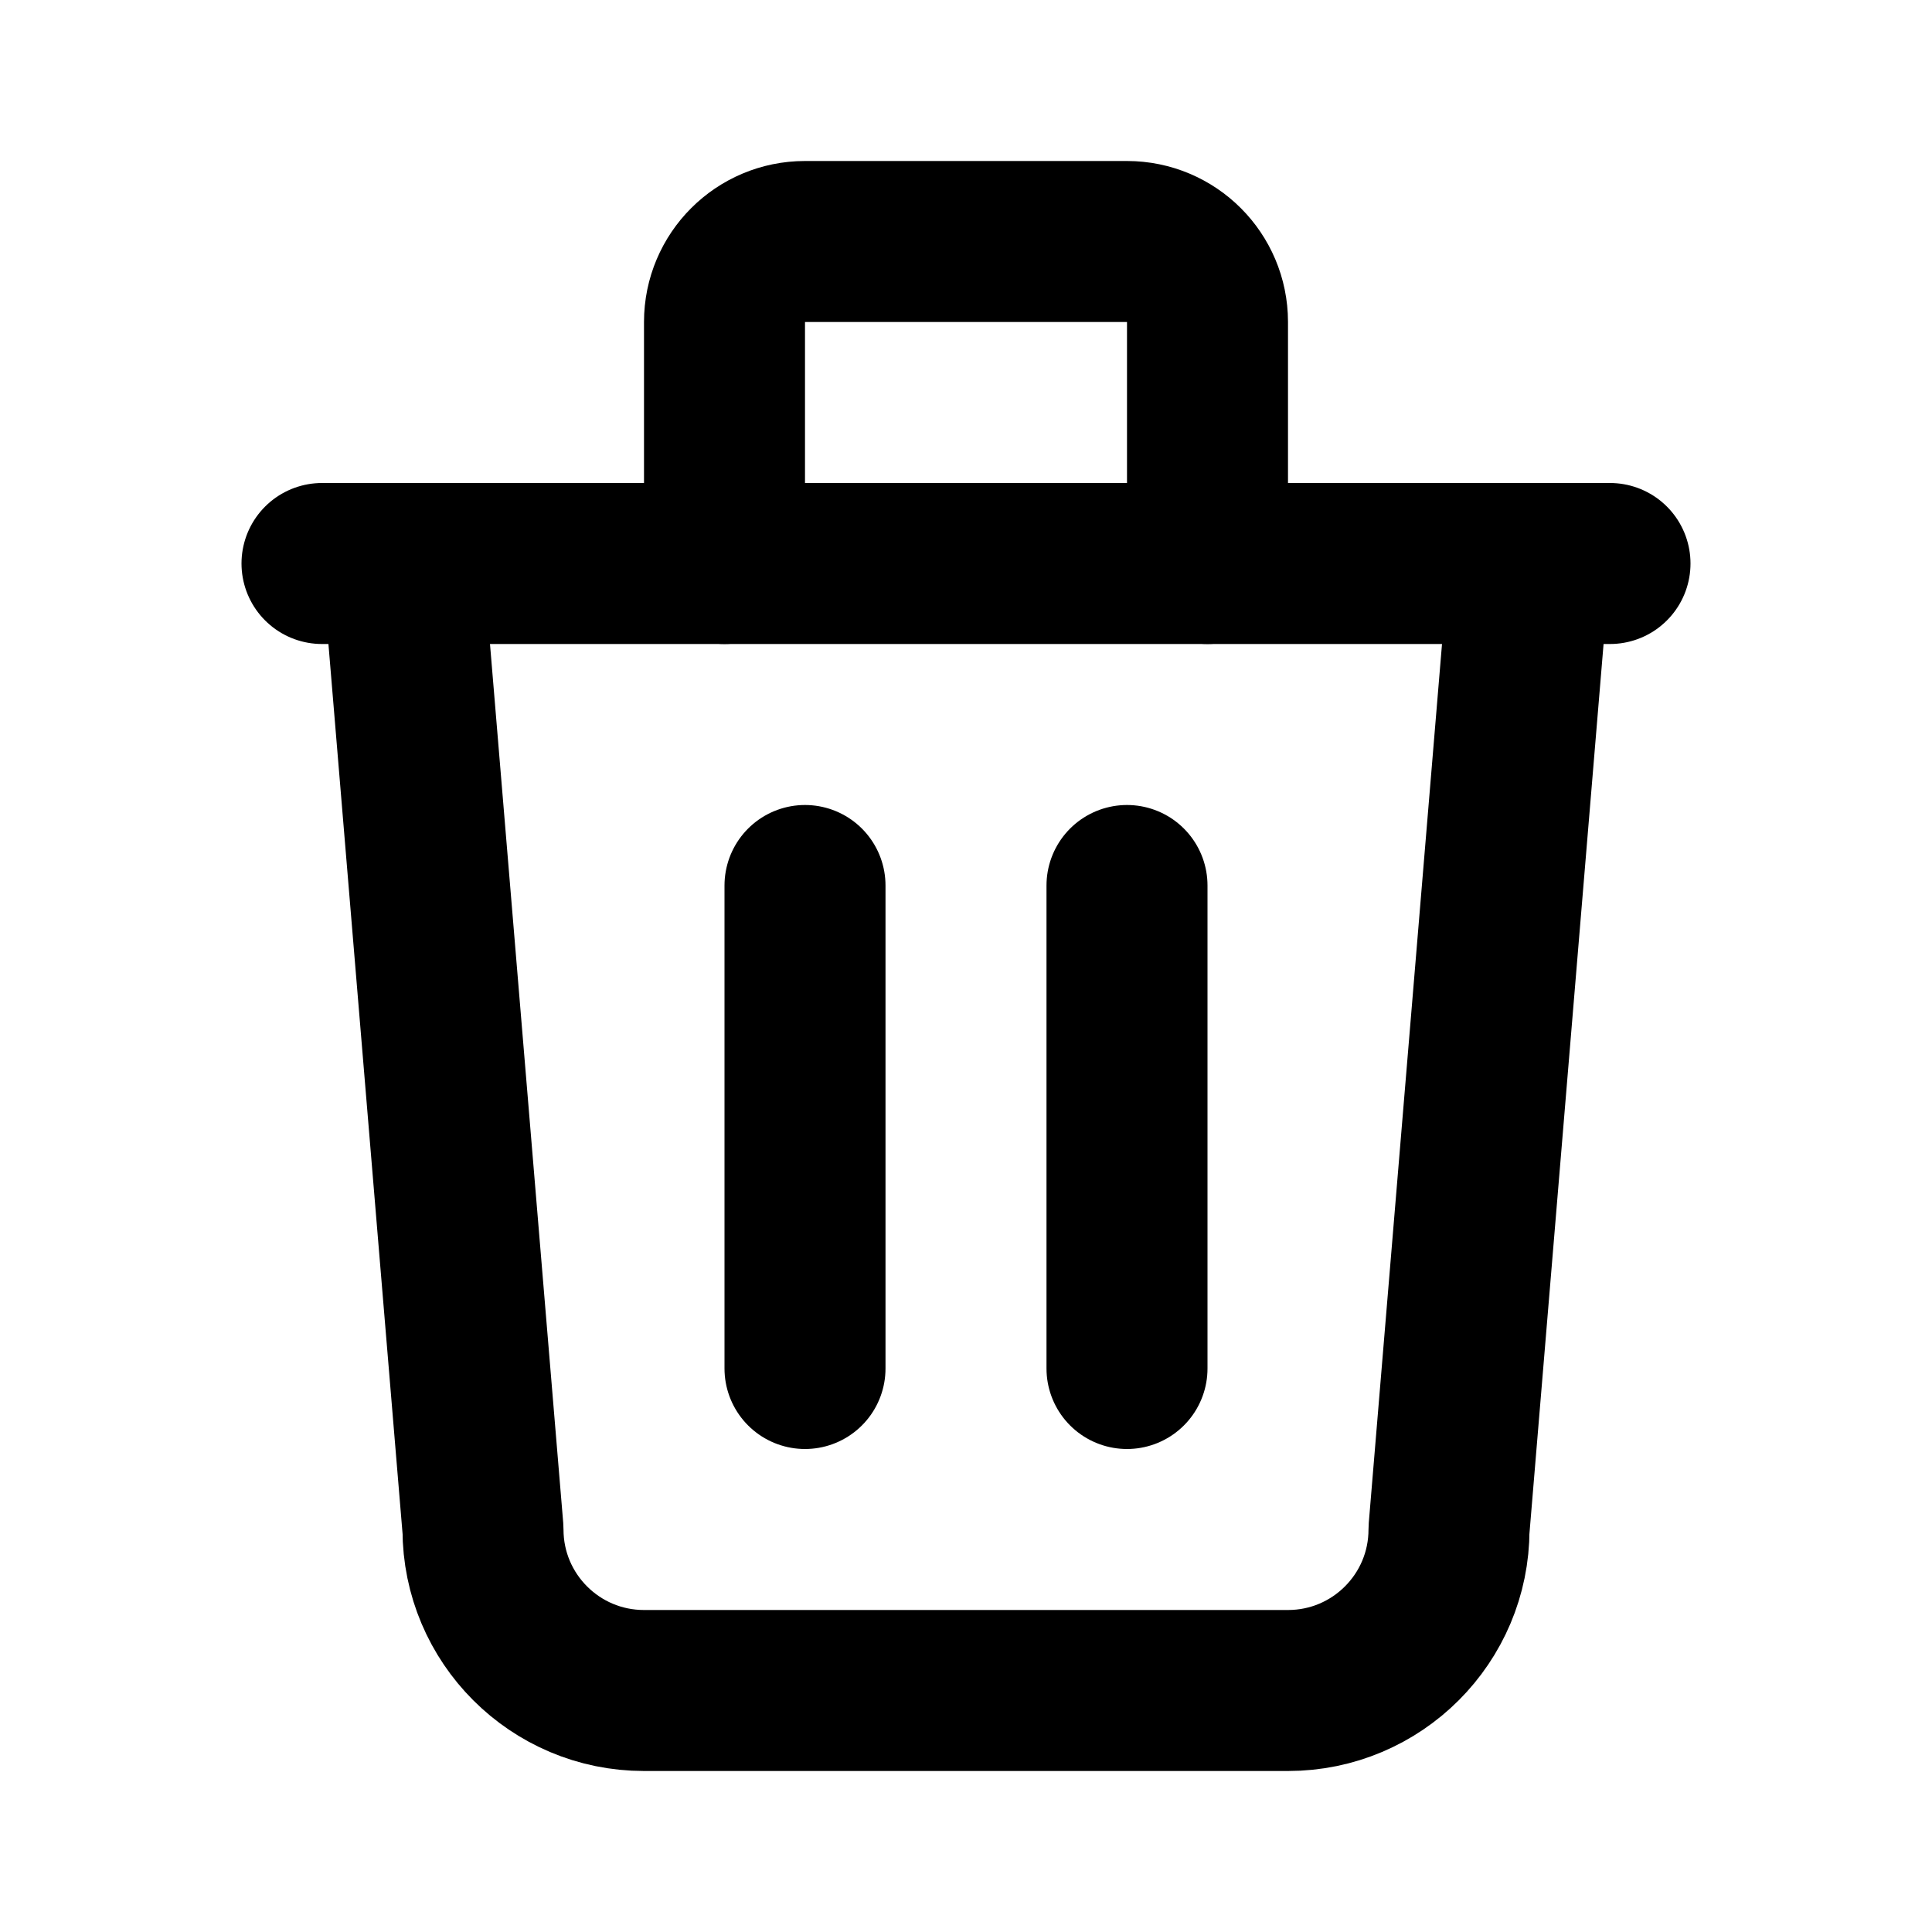
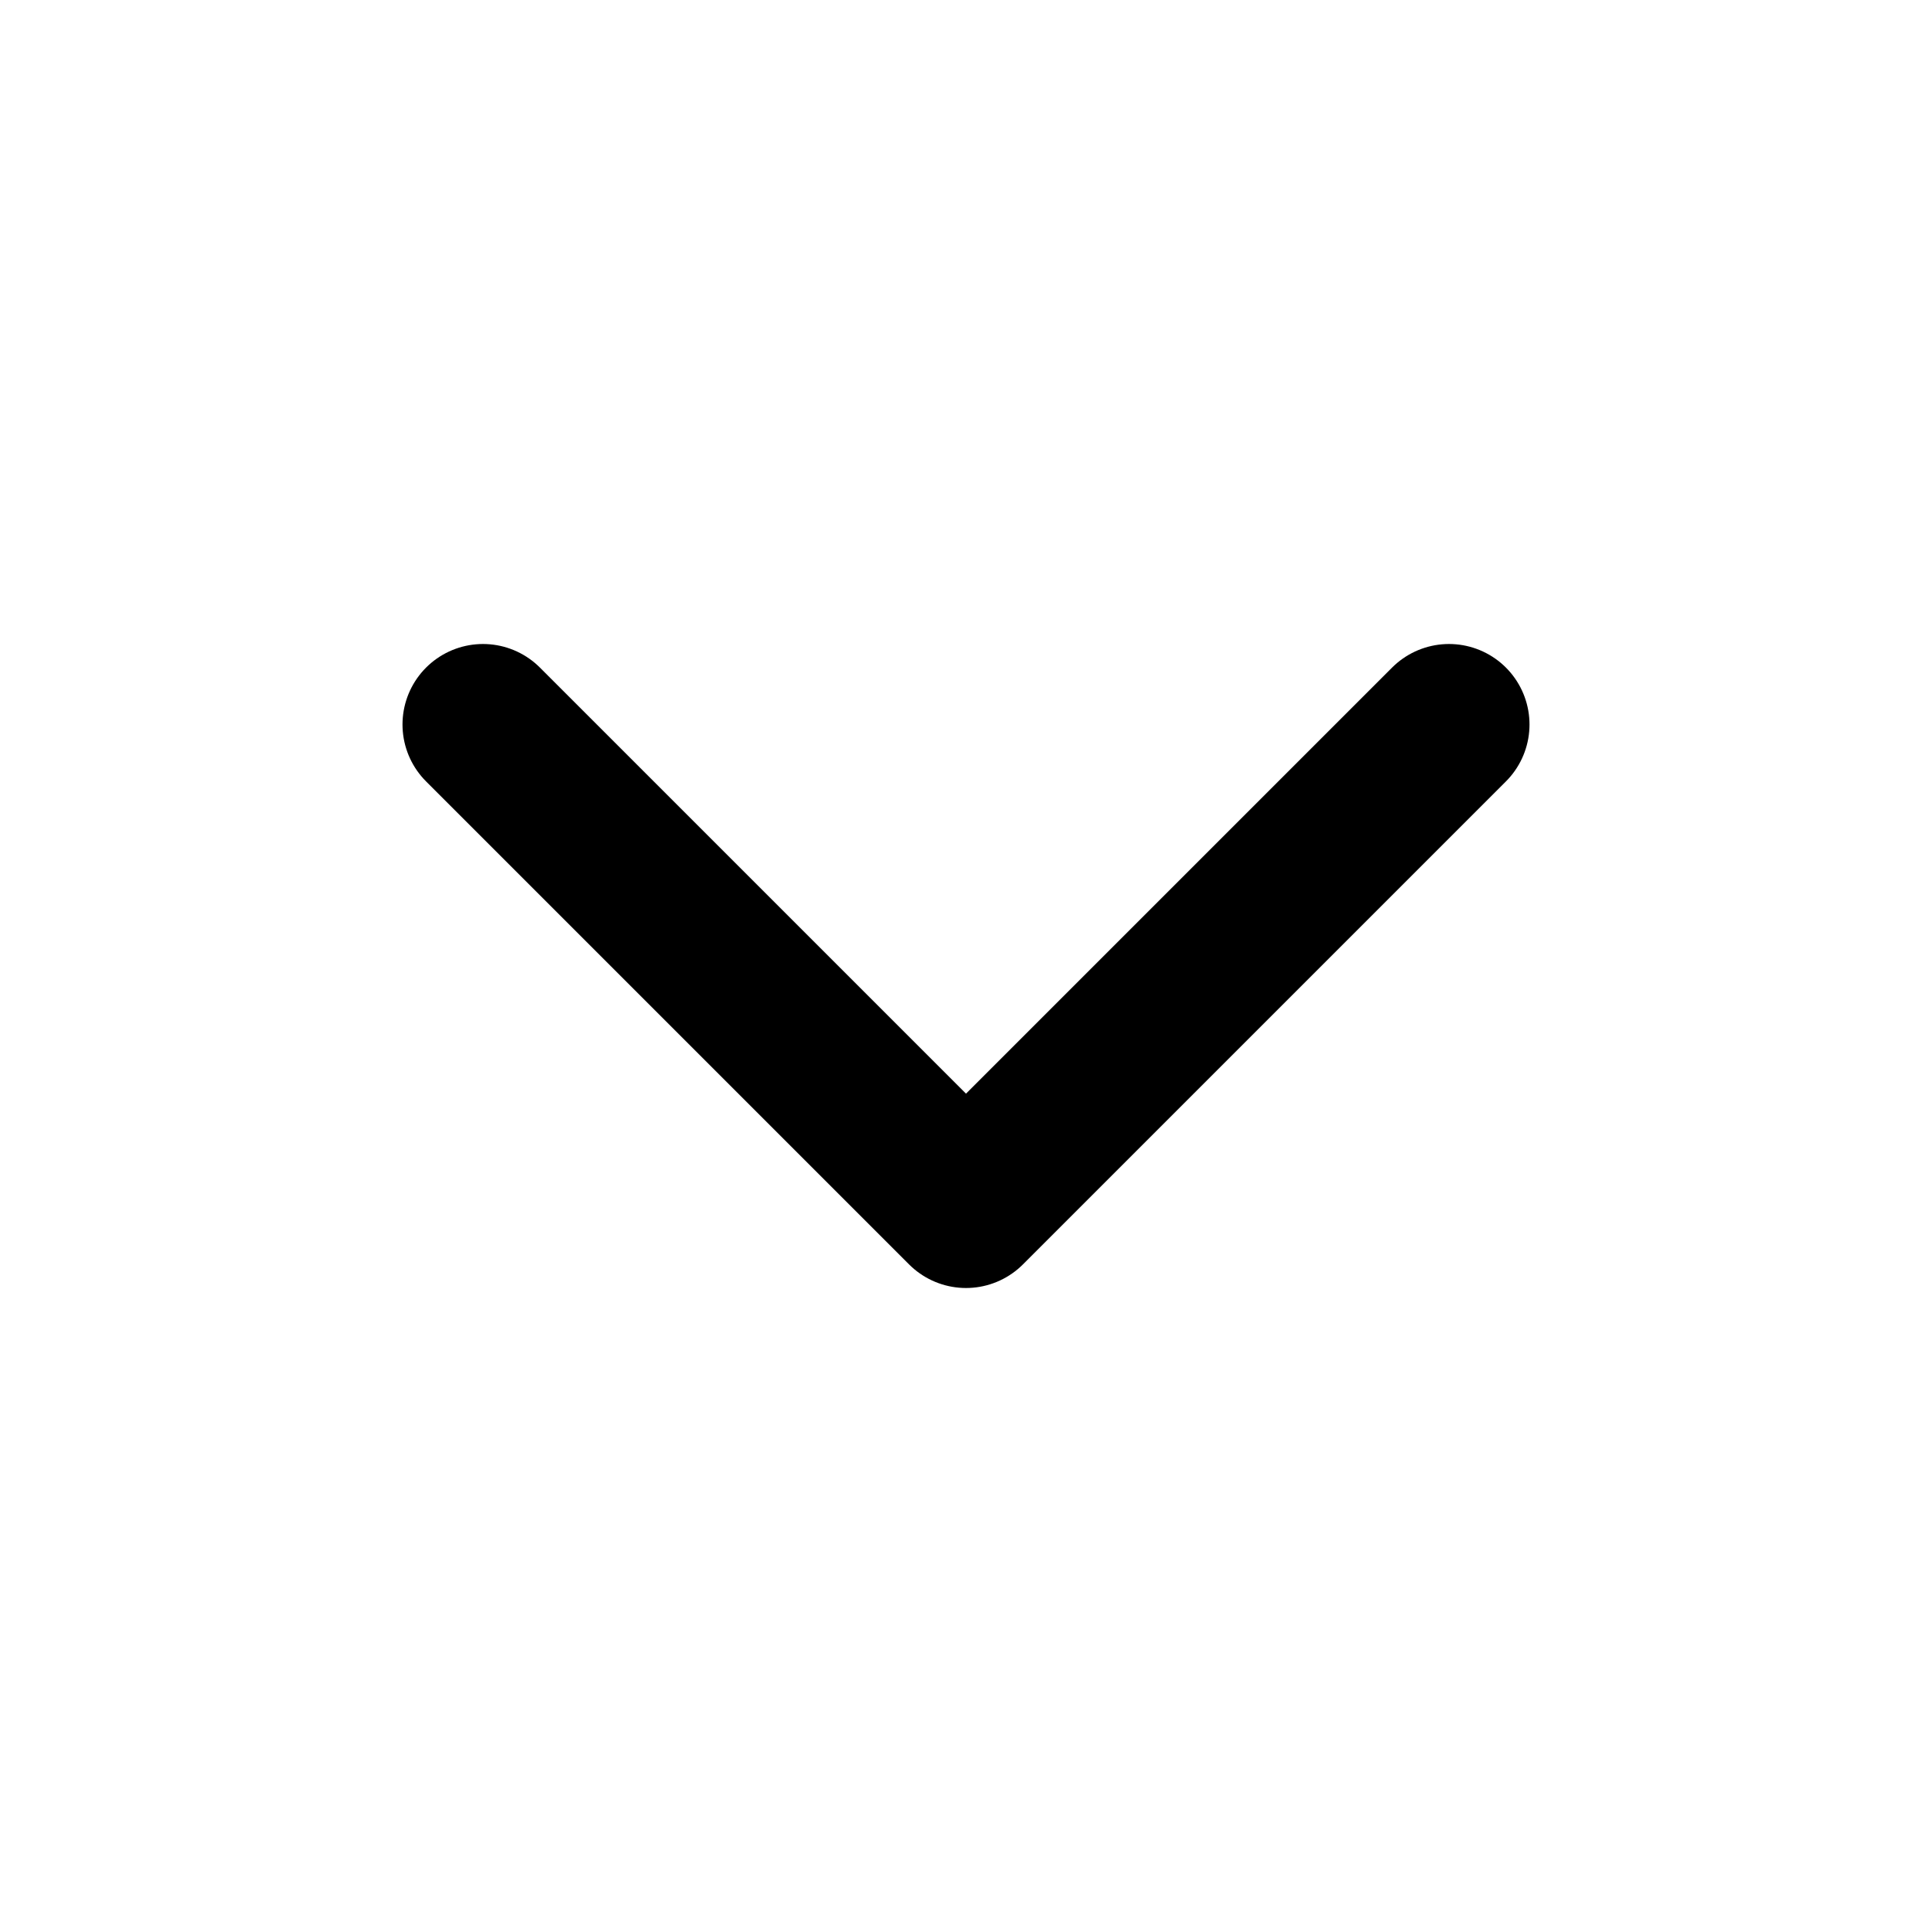
- <svg xmlns="http://www.w3.org/2000/svg" width="24" height="24" viewBox="0 0 24 24" fill="none" stroke="currentColor" stroke-width="2" stroke-linecap="round" stroke-linejoin="round" class="icon icon-tabler icons-tabler-outline icon-tabler-trash">
+ <svg xmlns="http://www.w3.org/2000/svg" width="24" height="24" viewBox="0 0 24 24" fill="none" stroke="currentColor" stroke-width="2" stroke-linecap="round" stroke-linejoin="round" class="icon icon-tabler icons-tabler-outline icon-tabler-chevron-down">
  <path stroke="none" d="M0 0h24v24H0z" fill="none" />
-   <path d="M4 7l16 0" />
-   <path d="M10 11l0 6" />
-   <path d="M14 11l0 6" />
-   <path d="M5 7l1 12a2 2 0 0 0 2 2h8a2 2 0 0 0 2 -2l1 -12" />
-   <path d="M9 7v-3a1 1 0 0 1 1 -1h4a1 1 0 0 1 1 1v3" />
+   <path d="M6 9l6 6l6 -6" />
</svg>
